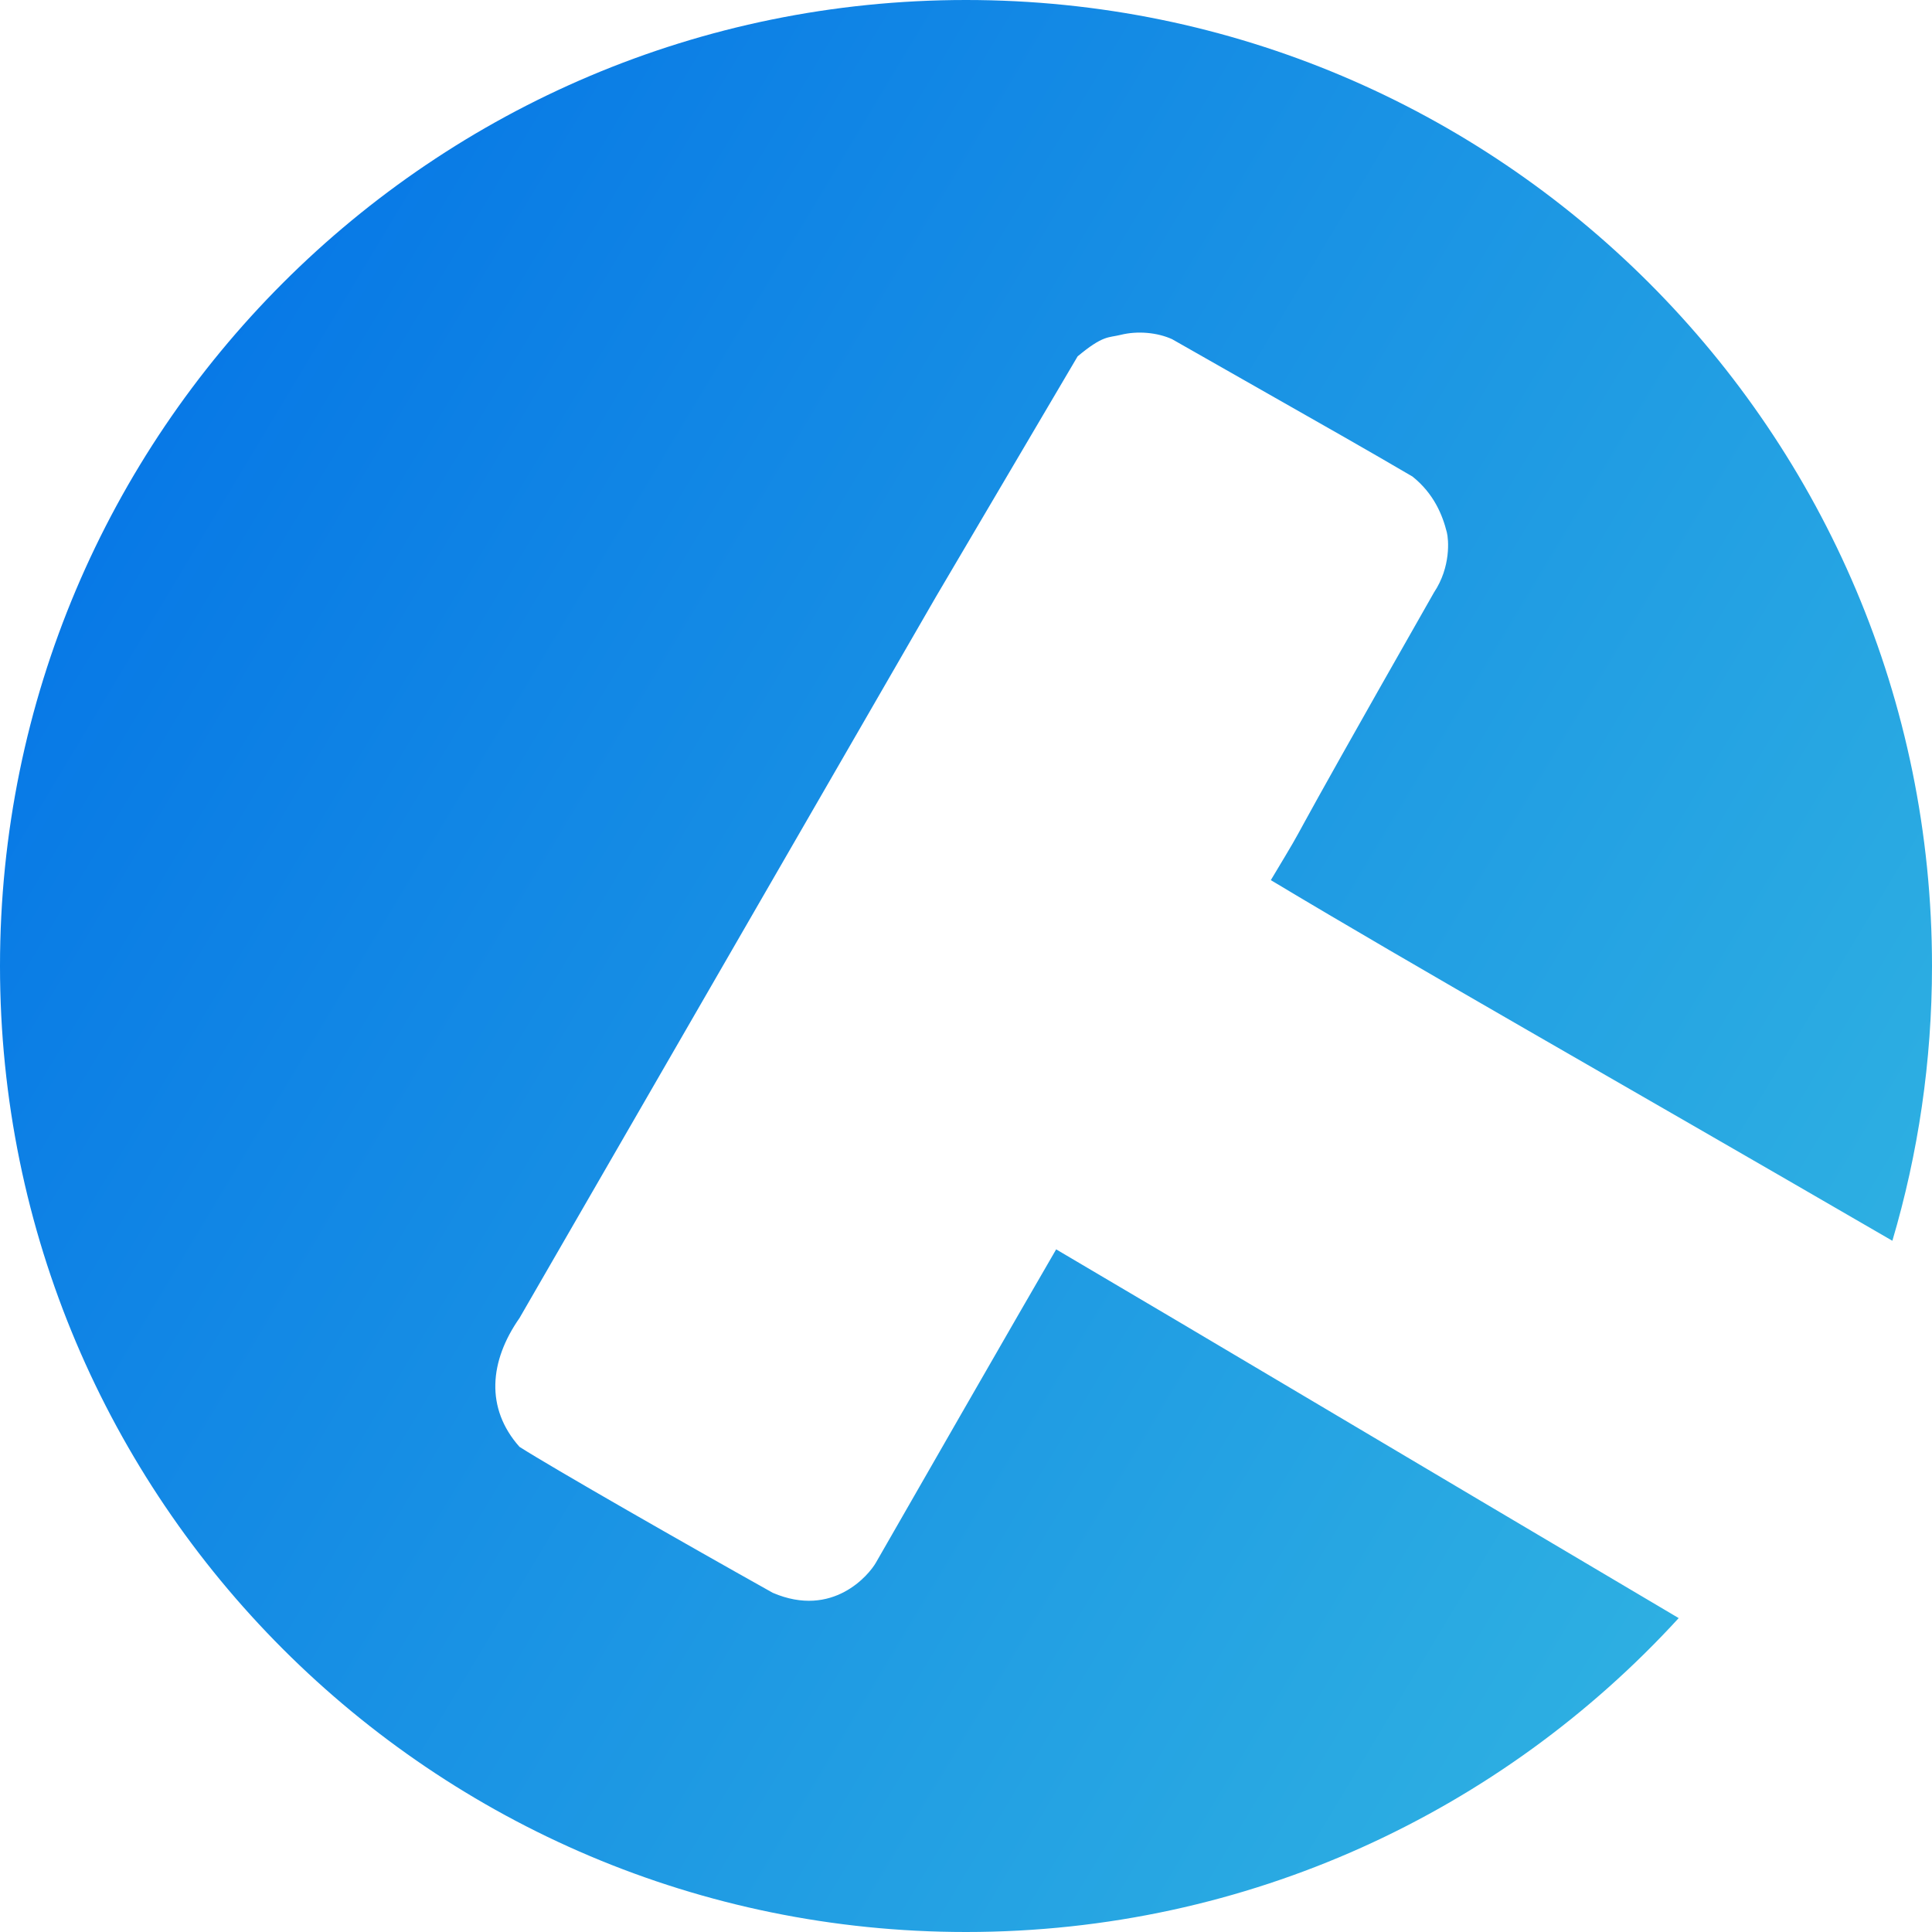
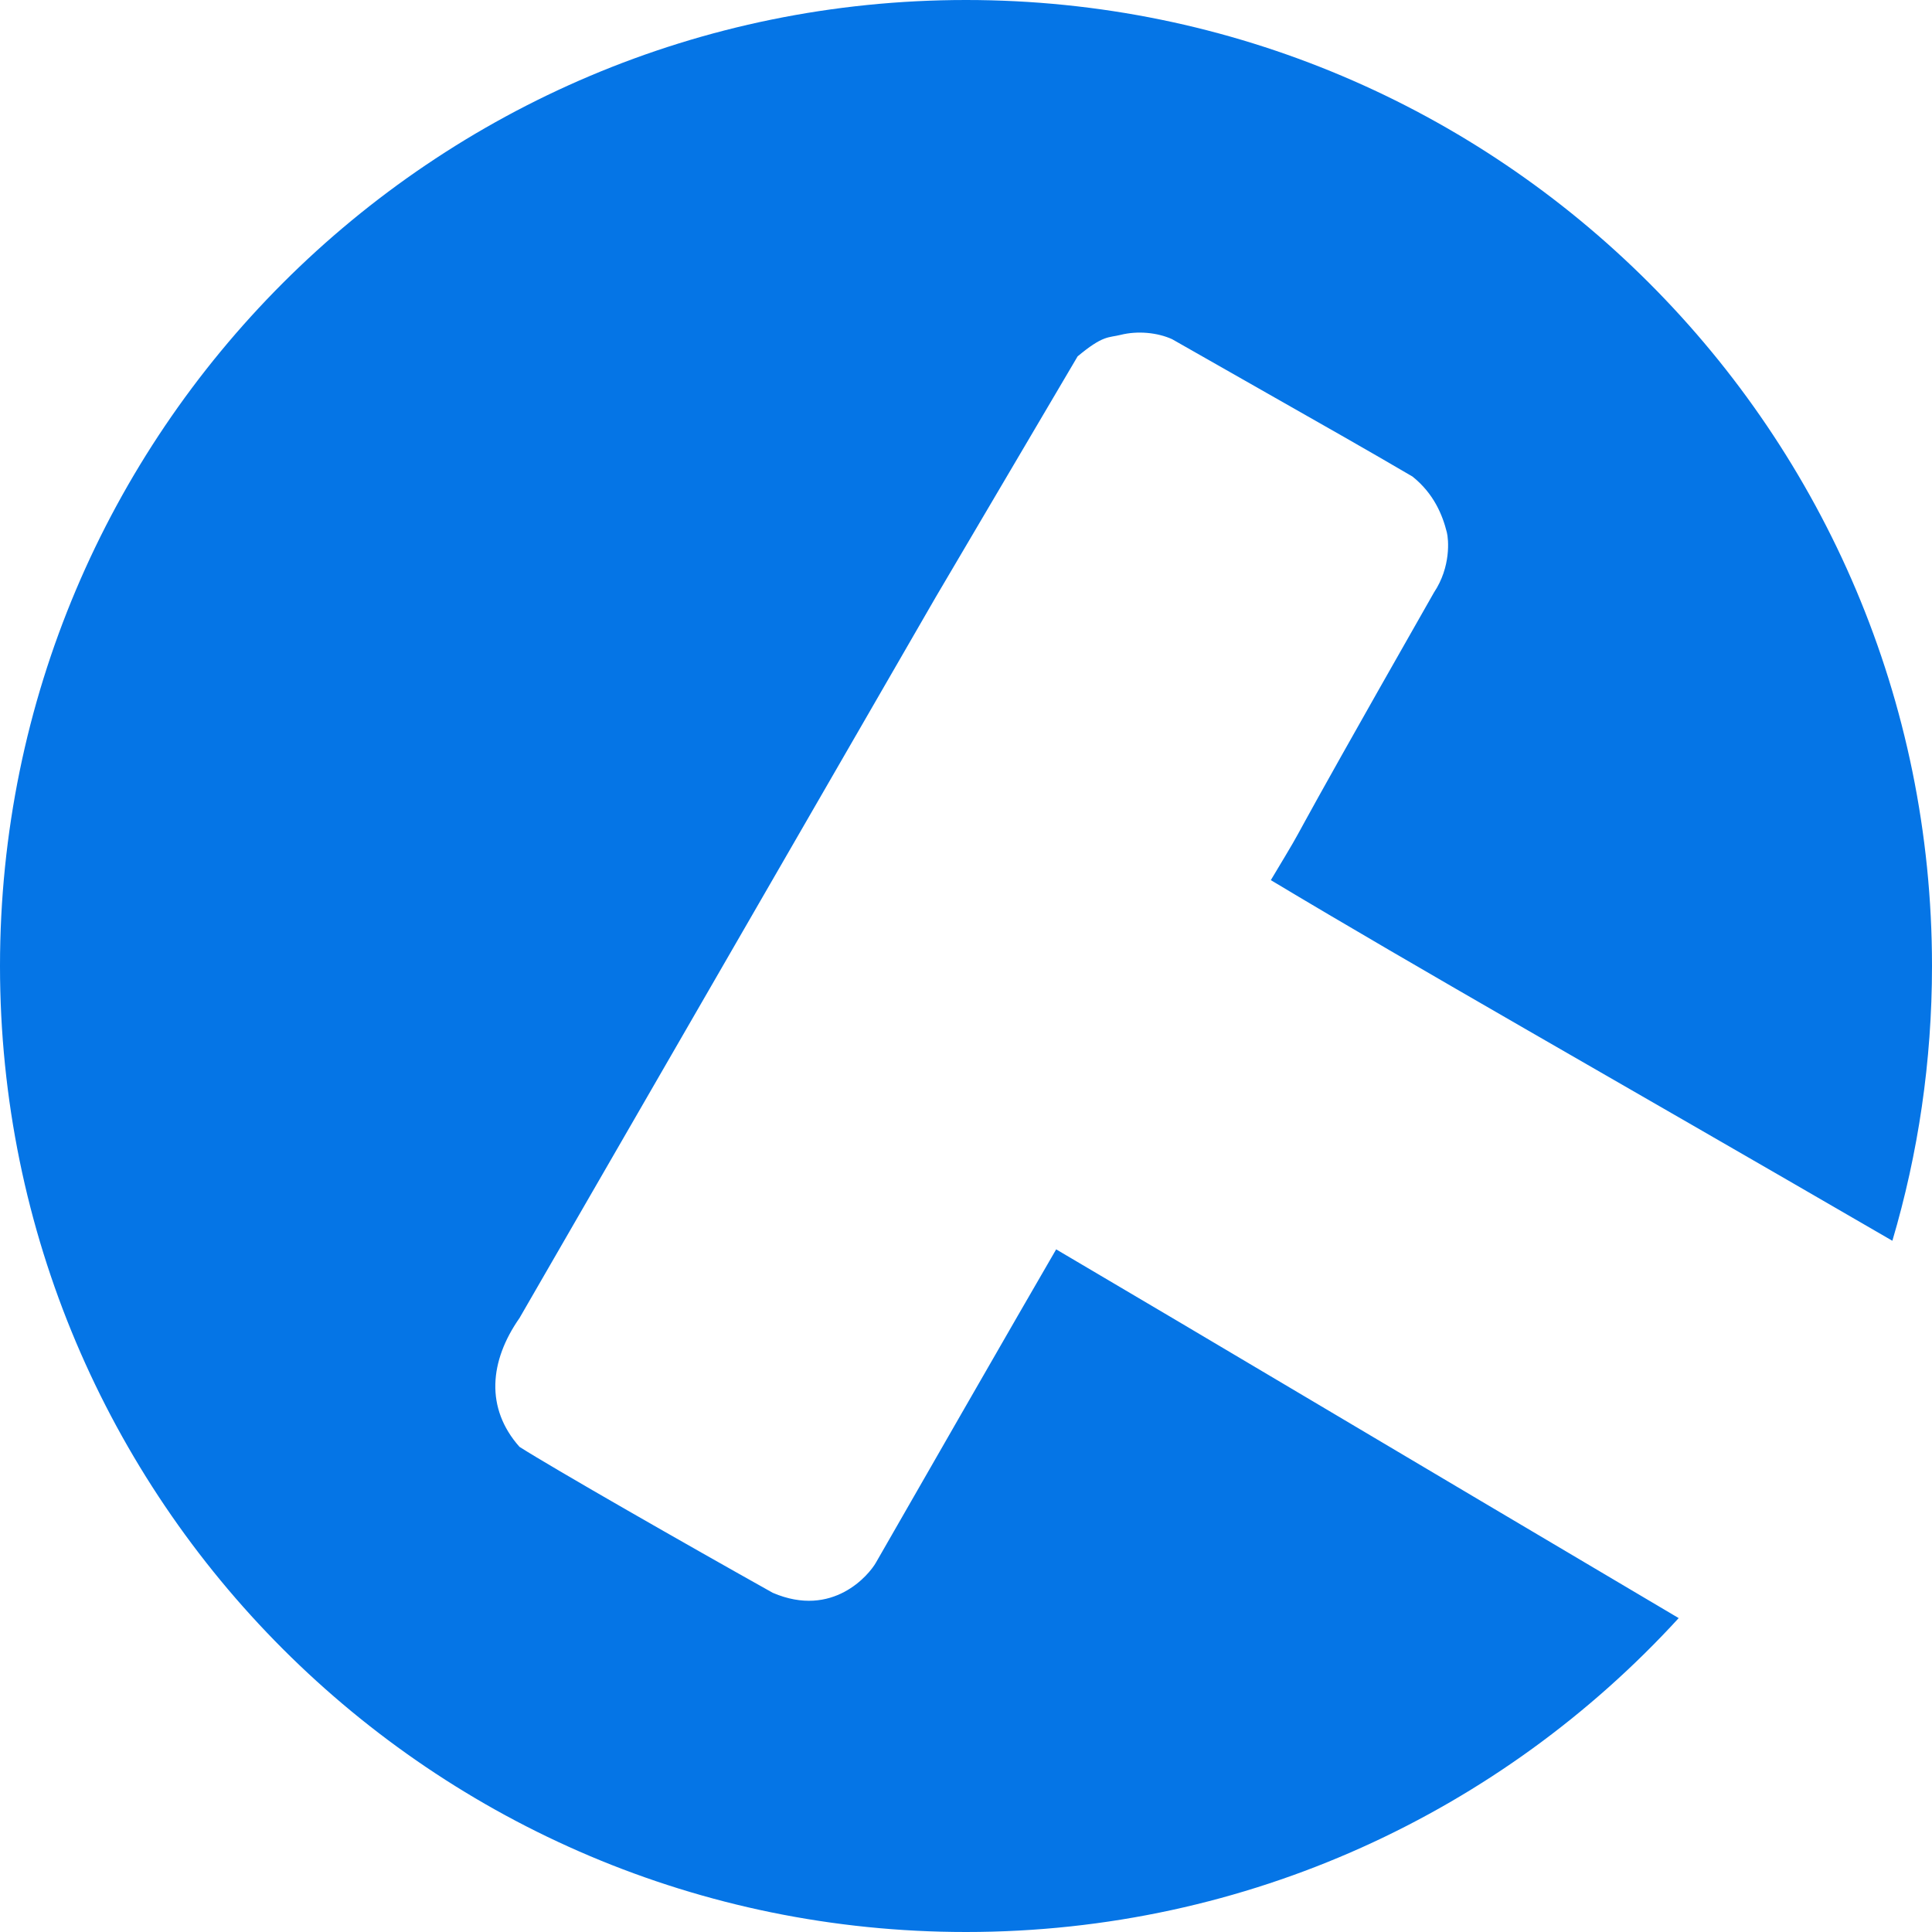
<svg xmlns="http://www.w3.org/2000/svg" xmlns:xlink="http://www.w3.org/1999/xlink" width="225" height="225" viewBox="0 0 225 225" version="1.1">
  <g id="Canvas" transform="translate(113 178)">
    <g id="TC">
      <g id="Ellipse">
        <use xlink:href="#path0_fill" transform="translate(-113 -178)" fill="url(#paint0_linear)" />
      </g>
    </g>
  </g>
  <defs>
    <linearGradient id="paint0_linear" x1="0" y1="0" x2="1" y2="0" gradientUnits="userSpaceOnUse" gradientTransform="matrix(291 178 -178 291 89 -98.5)">
      <stop offset="0" stop-color="#0575E6" />
-       <stop offset="1" stop-color="#3EC7E0" />
+       <stop offset="1" stop-color="#0575E6" />
    </linearGradient>
    <path id="path0_fill" d="M 225 112.5C 225 123.617 223.388 134.357 220.384 144.5C 186.08 124.597 165.5 113 148 102.5C 153.858 92.737 146.5 105 167 69C 169 66 168.7 62.8 168.5 62C 168 60 167 57.5 164.5 55.5C 158.5 52 158.5 52 136.5 39.5C 134.794 38.726 132.5 38.5 130.5 39C 129.081 39.355 128.5 39 125.5 41.5C 109 69.5 125.5 41.5 109 69.5C 70.604 136 70.604 136 60.5 153.5C 57 158.5 56.5 164 60.5 168.5C 64.518 171.057 80 179.906 90 185.5C 97 188.5 101.212 183.379 102 182C 104 178.5 119.5 151.5 123 145.5C 140 155.5 162.032 168.649 195.5 188.443C 174.932 210.911 145.361 225 112.5 225C 50.368 225 0 174.632 0 112.5C 0 50.368 50.368 0 112.5 0C 174.632 0 225 50.368 225 112.5Z" />
  </defs>
</svg>
